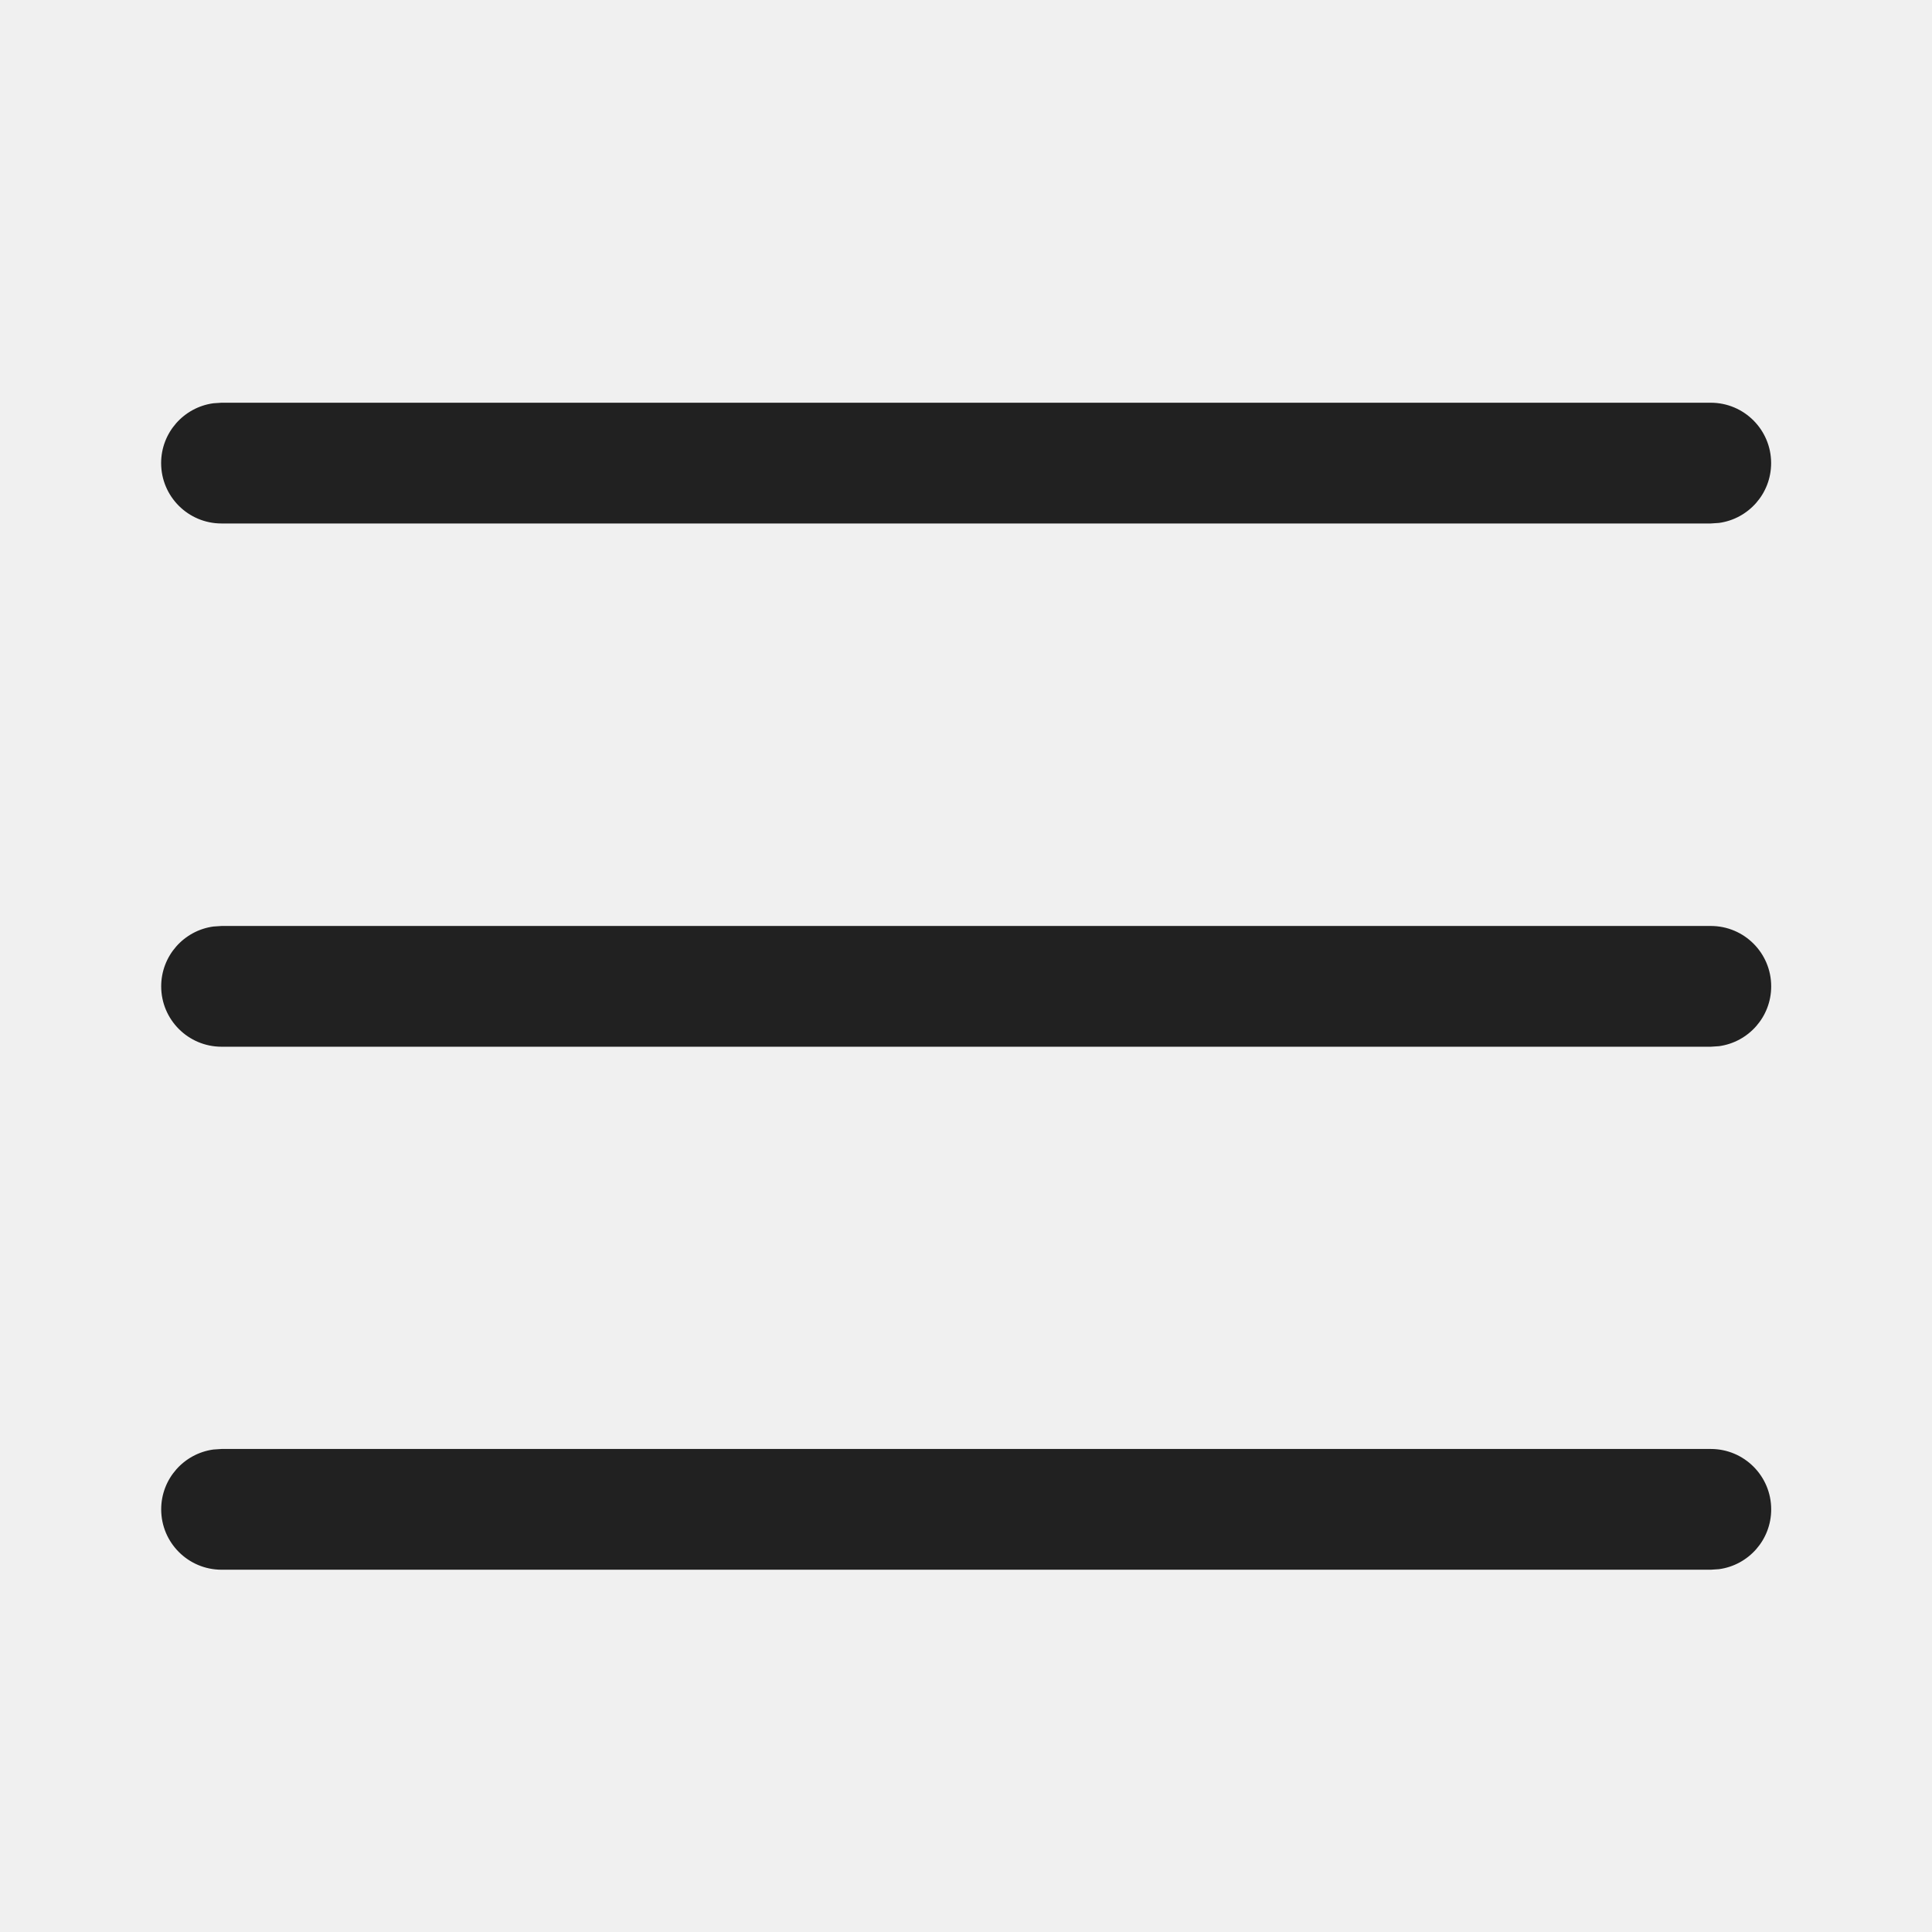
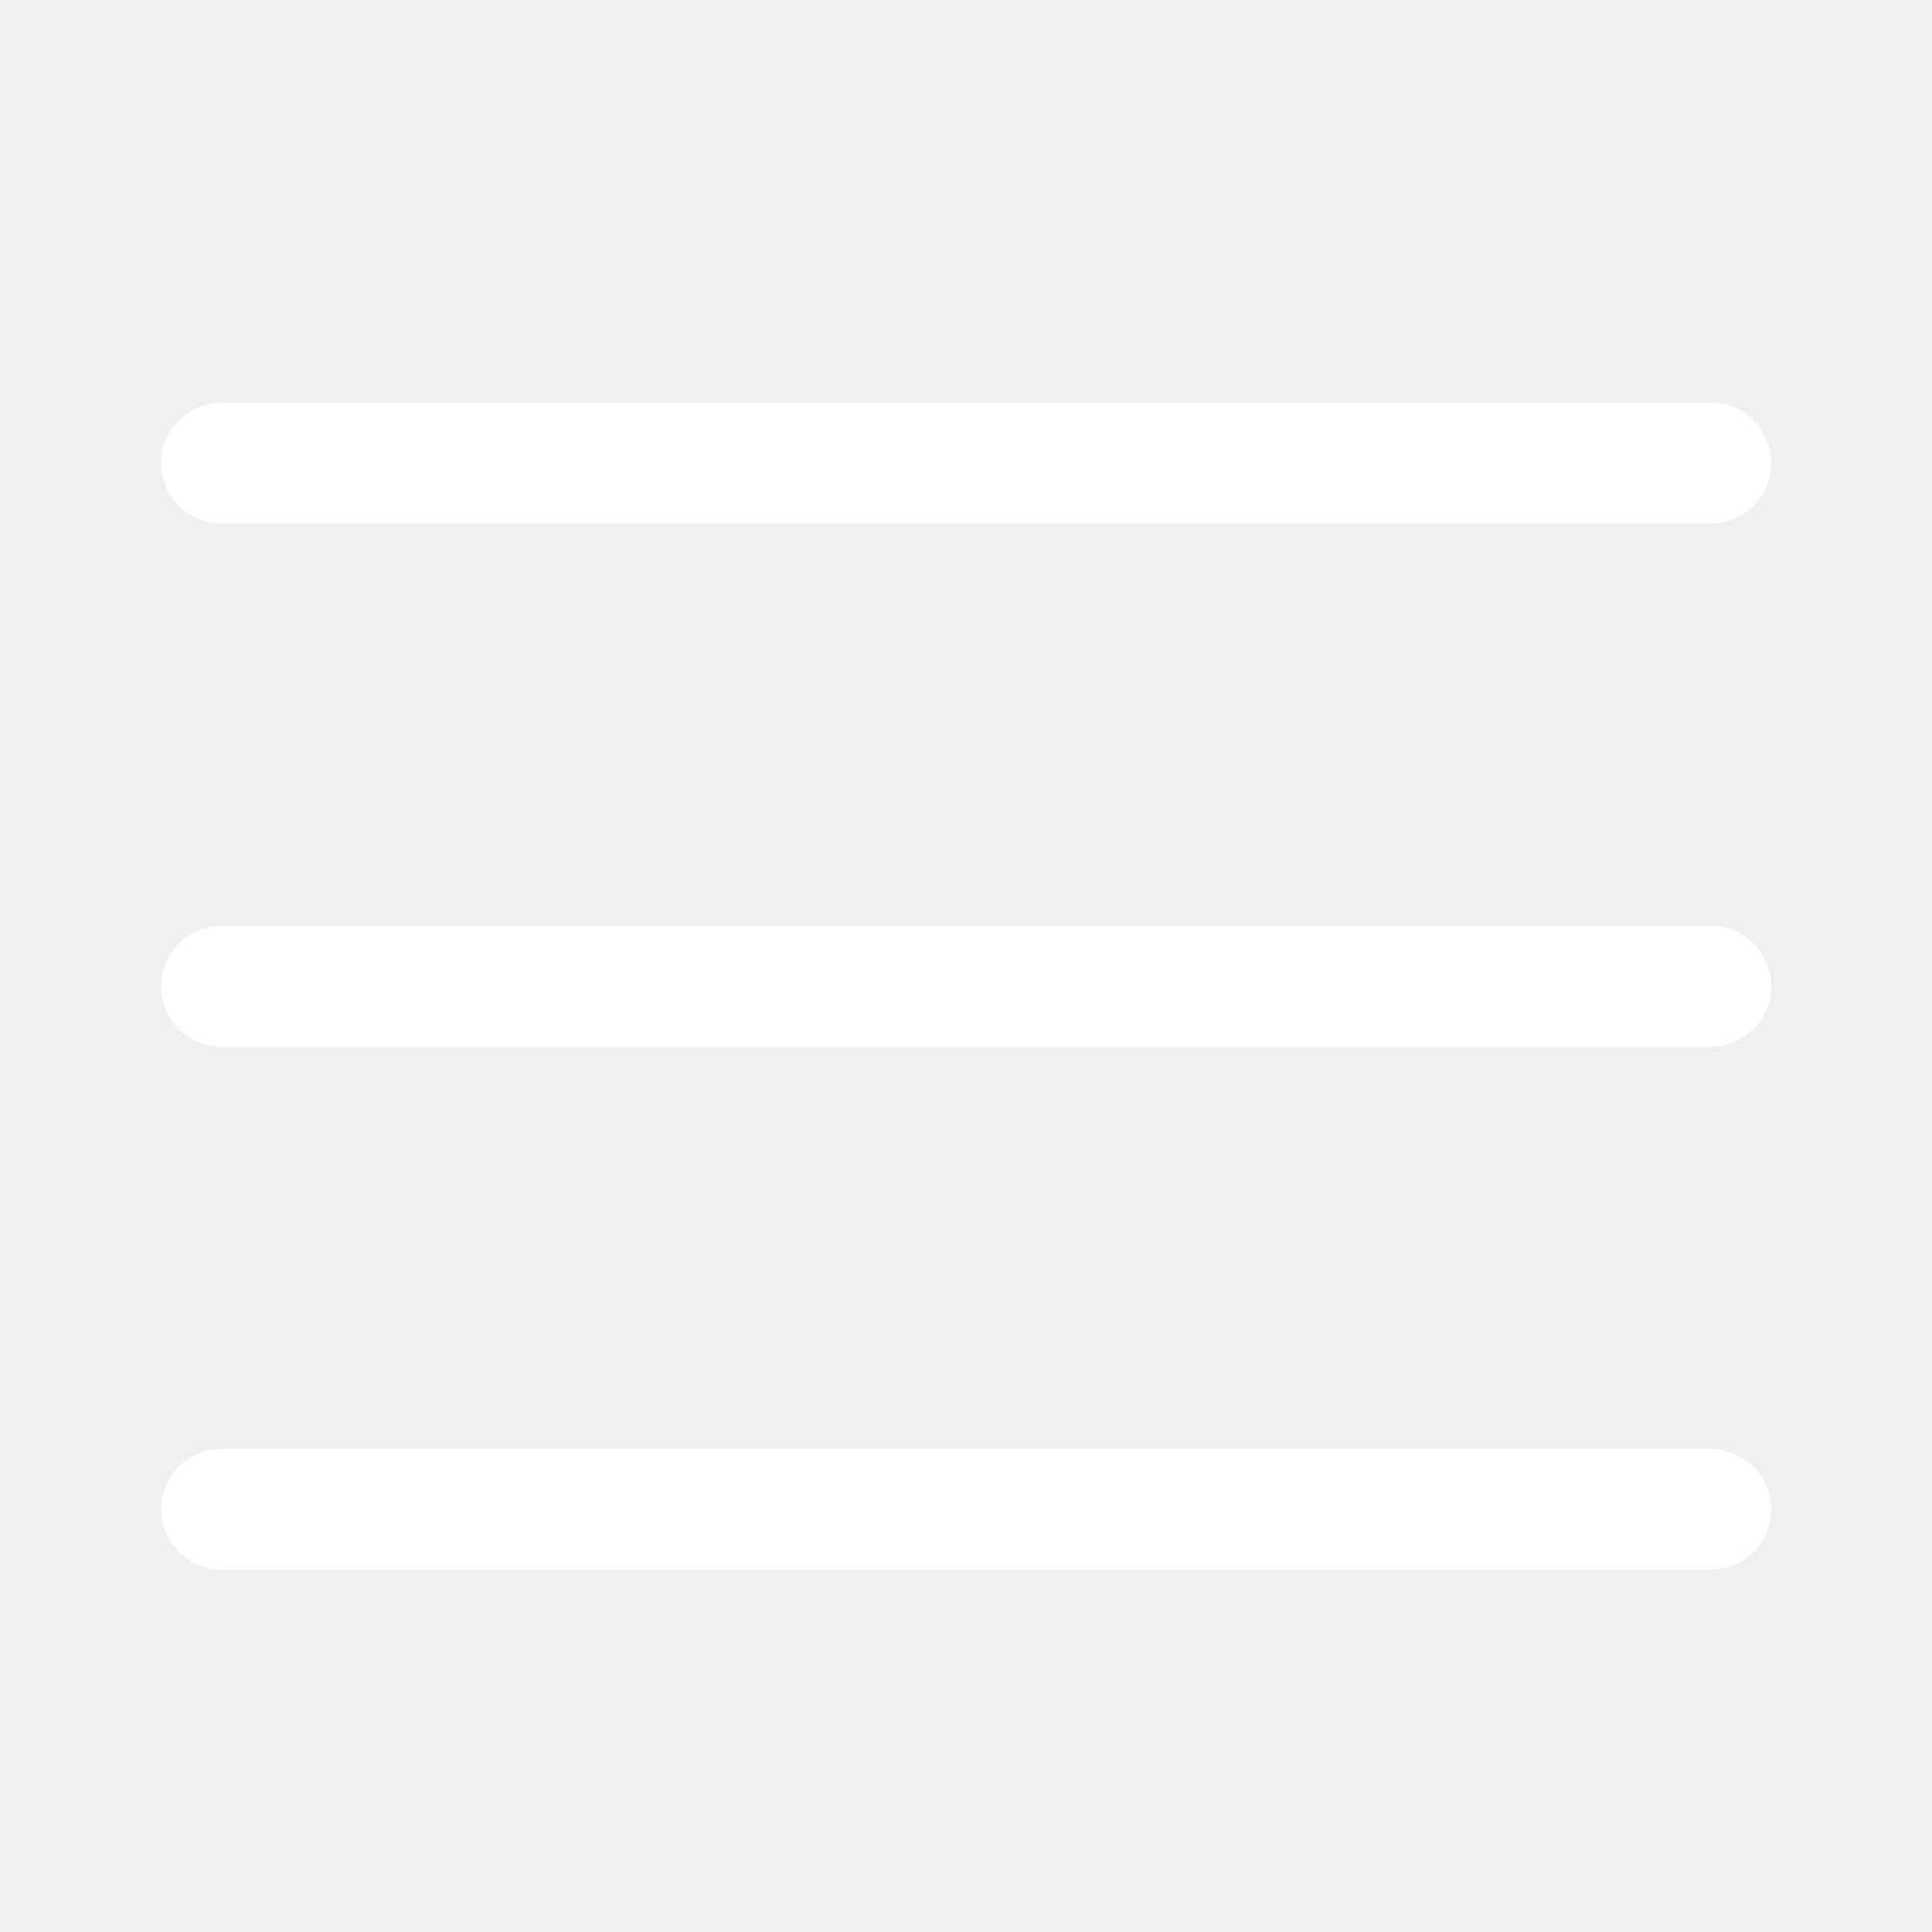
<svg xmlns="http://www.w3.org/2000/svg" width="60" height="60" viewBox="0 0 60 60" fill="none">
-   <path d="M6.881 44.999H53.131C54.167 44.999 55.006 45.839 55.006 46.874C55.006 47.824 54.301 48.608 53.386 48.732L53.131 48.749H6.881C5.846 48.749 5.006 47.91 5.006 46.874C5.006 45.925 5.712 45.141 6.627 45.016L6.881 44.999H53.131H6.881ZM6.881 28.757H53.131C54.167 28.757 55.006 29.596 55.006 30.632C55.006 31.581 54.301 32.365 53.386 32.49L53.131 32.507H6.881C5.846 32.507 5.006 31.667 5.006 30.632C5.006 29.683 5.712 28.898 6.627 28.774L6.881 28.757H53.131H6.881ZM6.879 12.507H53.129C54.165 12.507 55.004 13.347 55.004 14.382C55.004 15.332 54.299 16.116 53.384 16.24L53.129 16.257H6.879C5.844 16.257 5.004 15.418 5.004 14.382C5.004 13.433 5.71 12.649 6.625 12.524L6.879 12.507H53.129H6.879Z" fill="#212121" />
+   <path d="M6.881 44.999H53.131C54.167 44.999 55.006 45.839 55.006 46.874C55.006 47.824 54.301 48.608 53.386 48.732L53.131 48.749H6.881C5.846 48.749 5.006 47.91 5.006 46.874C5.006 45.925 5.712 45.141 6.627 45.016L6.881 44.999H53.131H6.881ZM6.881 28.757H53.131C54.167 28.757 55.006 29.596 55.006 30.632C55.006 31.581 54.301 32.365 53.386 32.49L53.131 32.507H6.881C5.846 32.507 5.006 31.667 5.006 30.632C5.006 29.683 5.712 28.898 6.627 28.774L6.881 28.757H53.131H6.881ZM6.879 12.507H53.129C54.165 12.507 55.004 13.347 55.004 14.382C55.004 15.332 54.299 16.116 53.384 16.24L53.129 16.257H6.879C5.844 16.257 5.004 15.418 5.004 14.382C5.004 13.433 5.71 12.649 6.625 12.524L6.879 12.507H53.129H6.879Z" fill="#ffffff" />
</svg>
